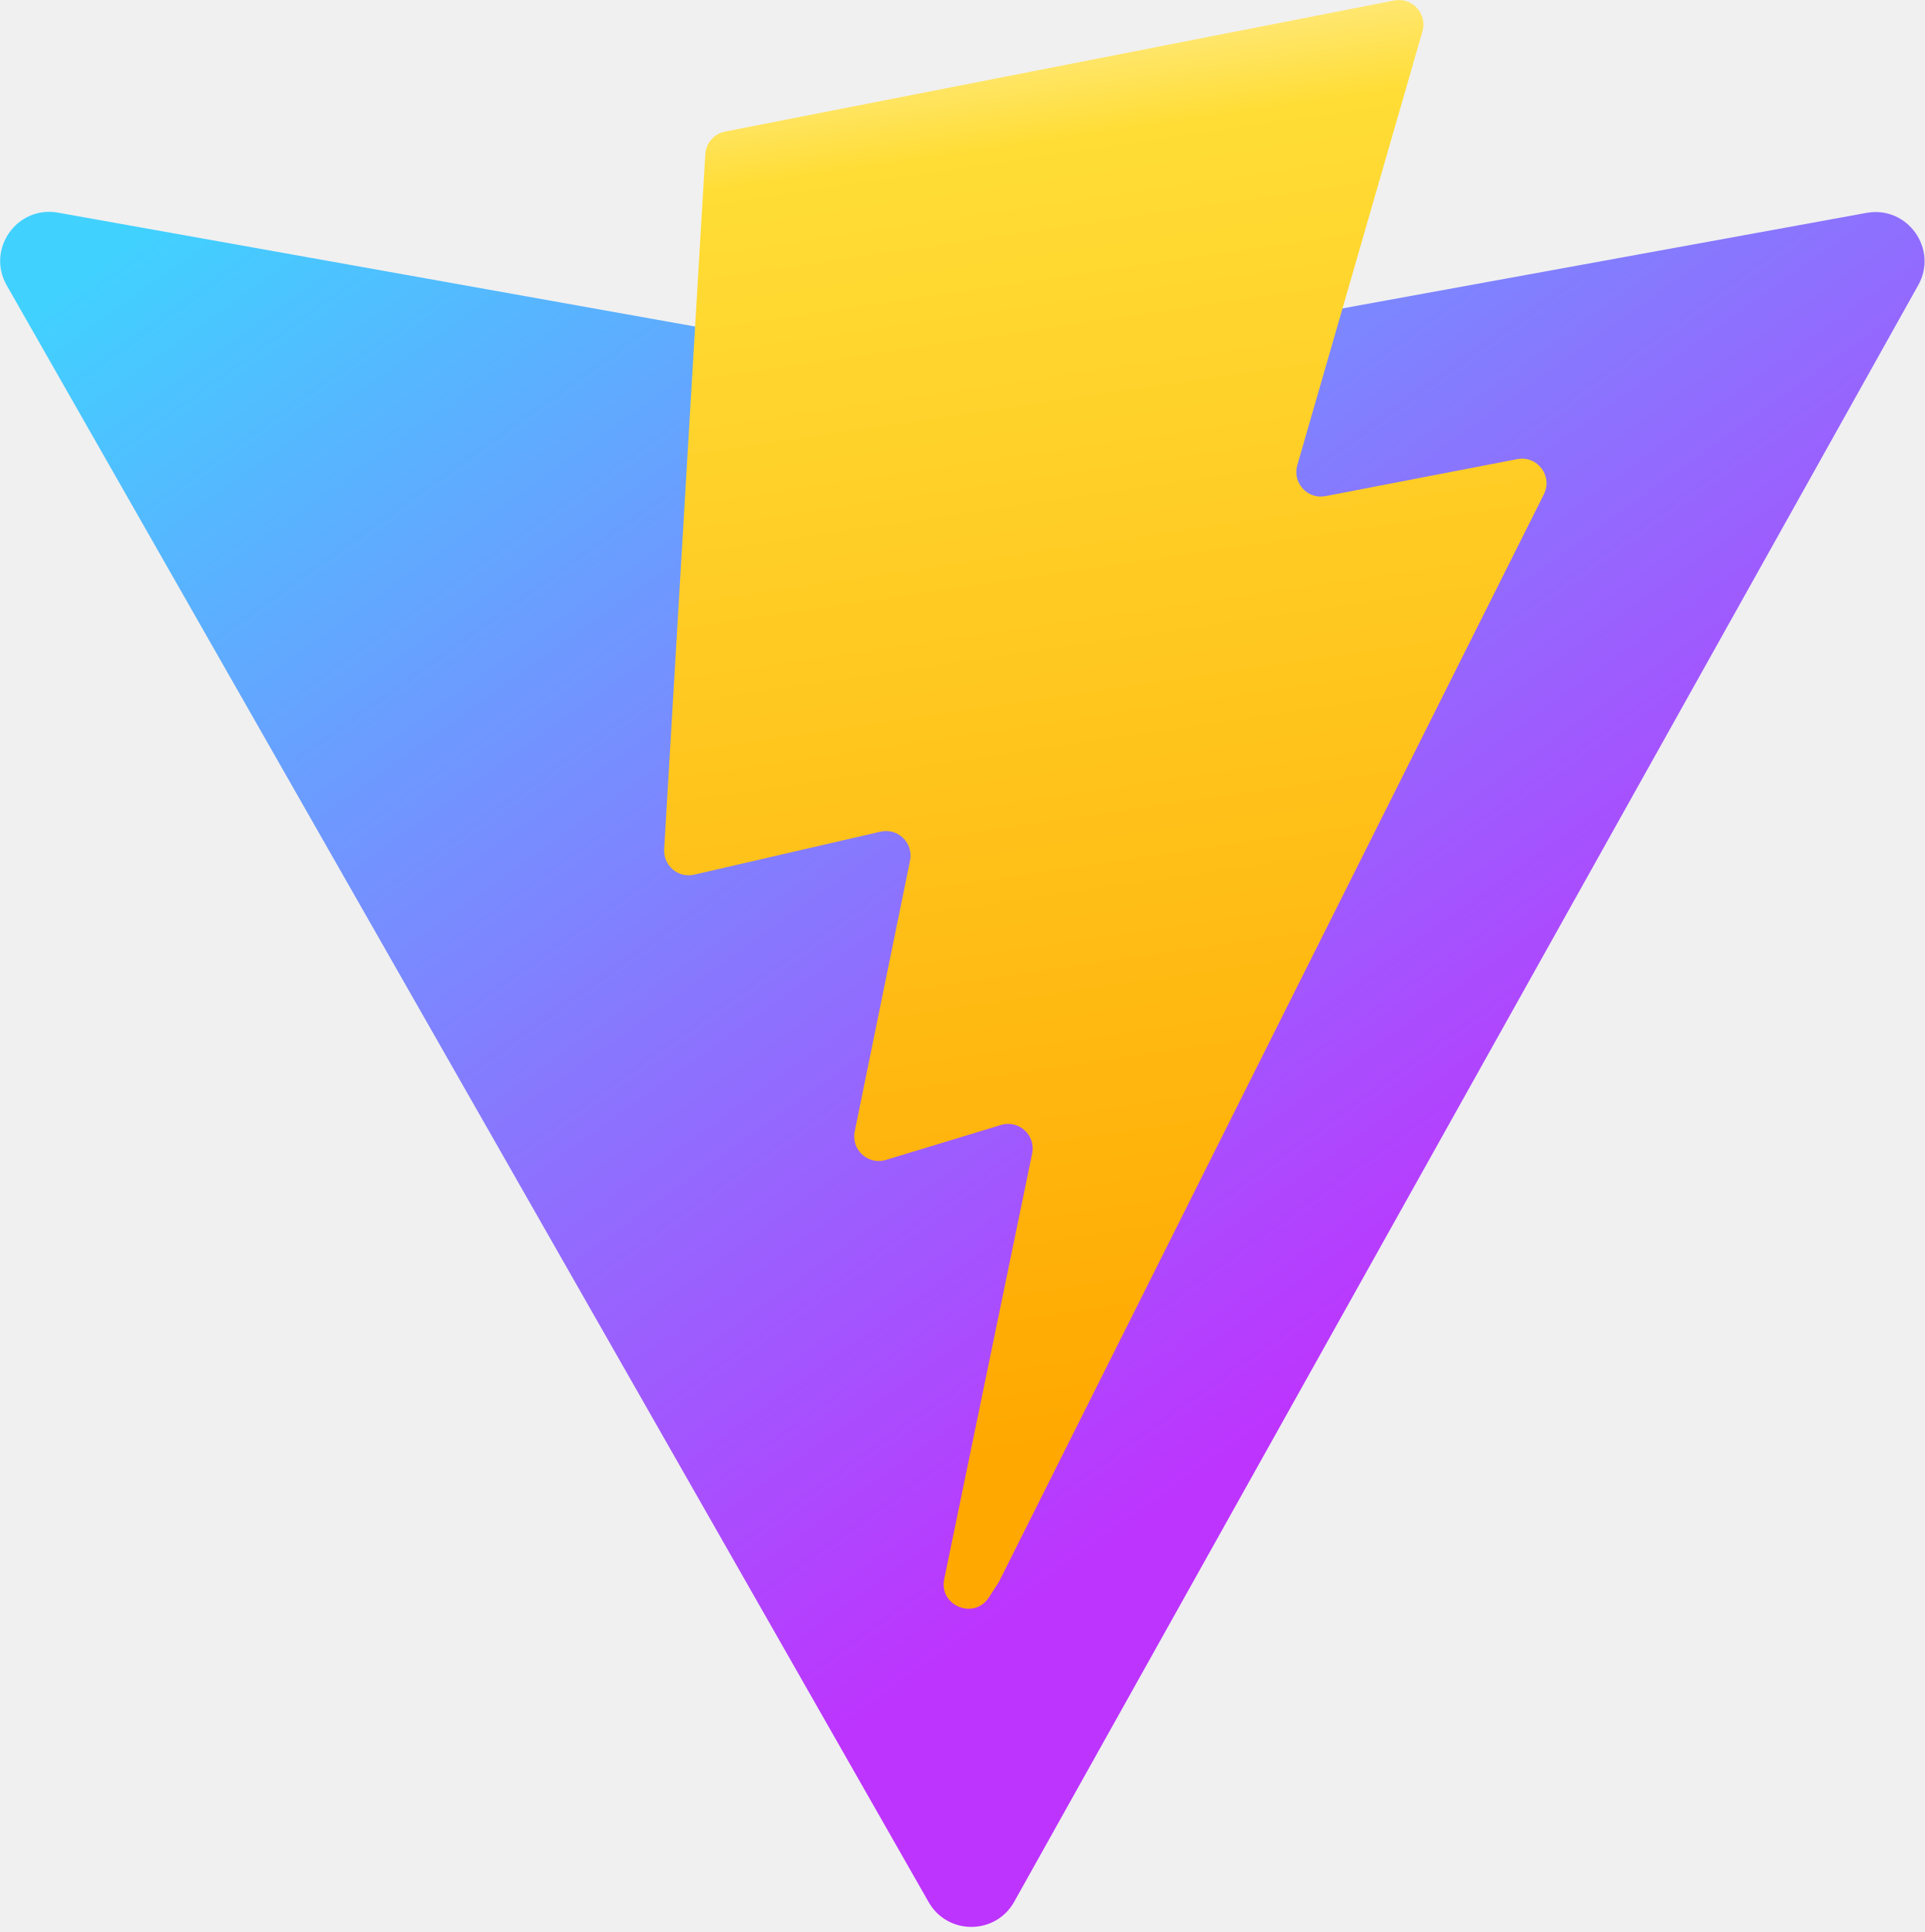
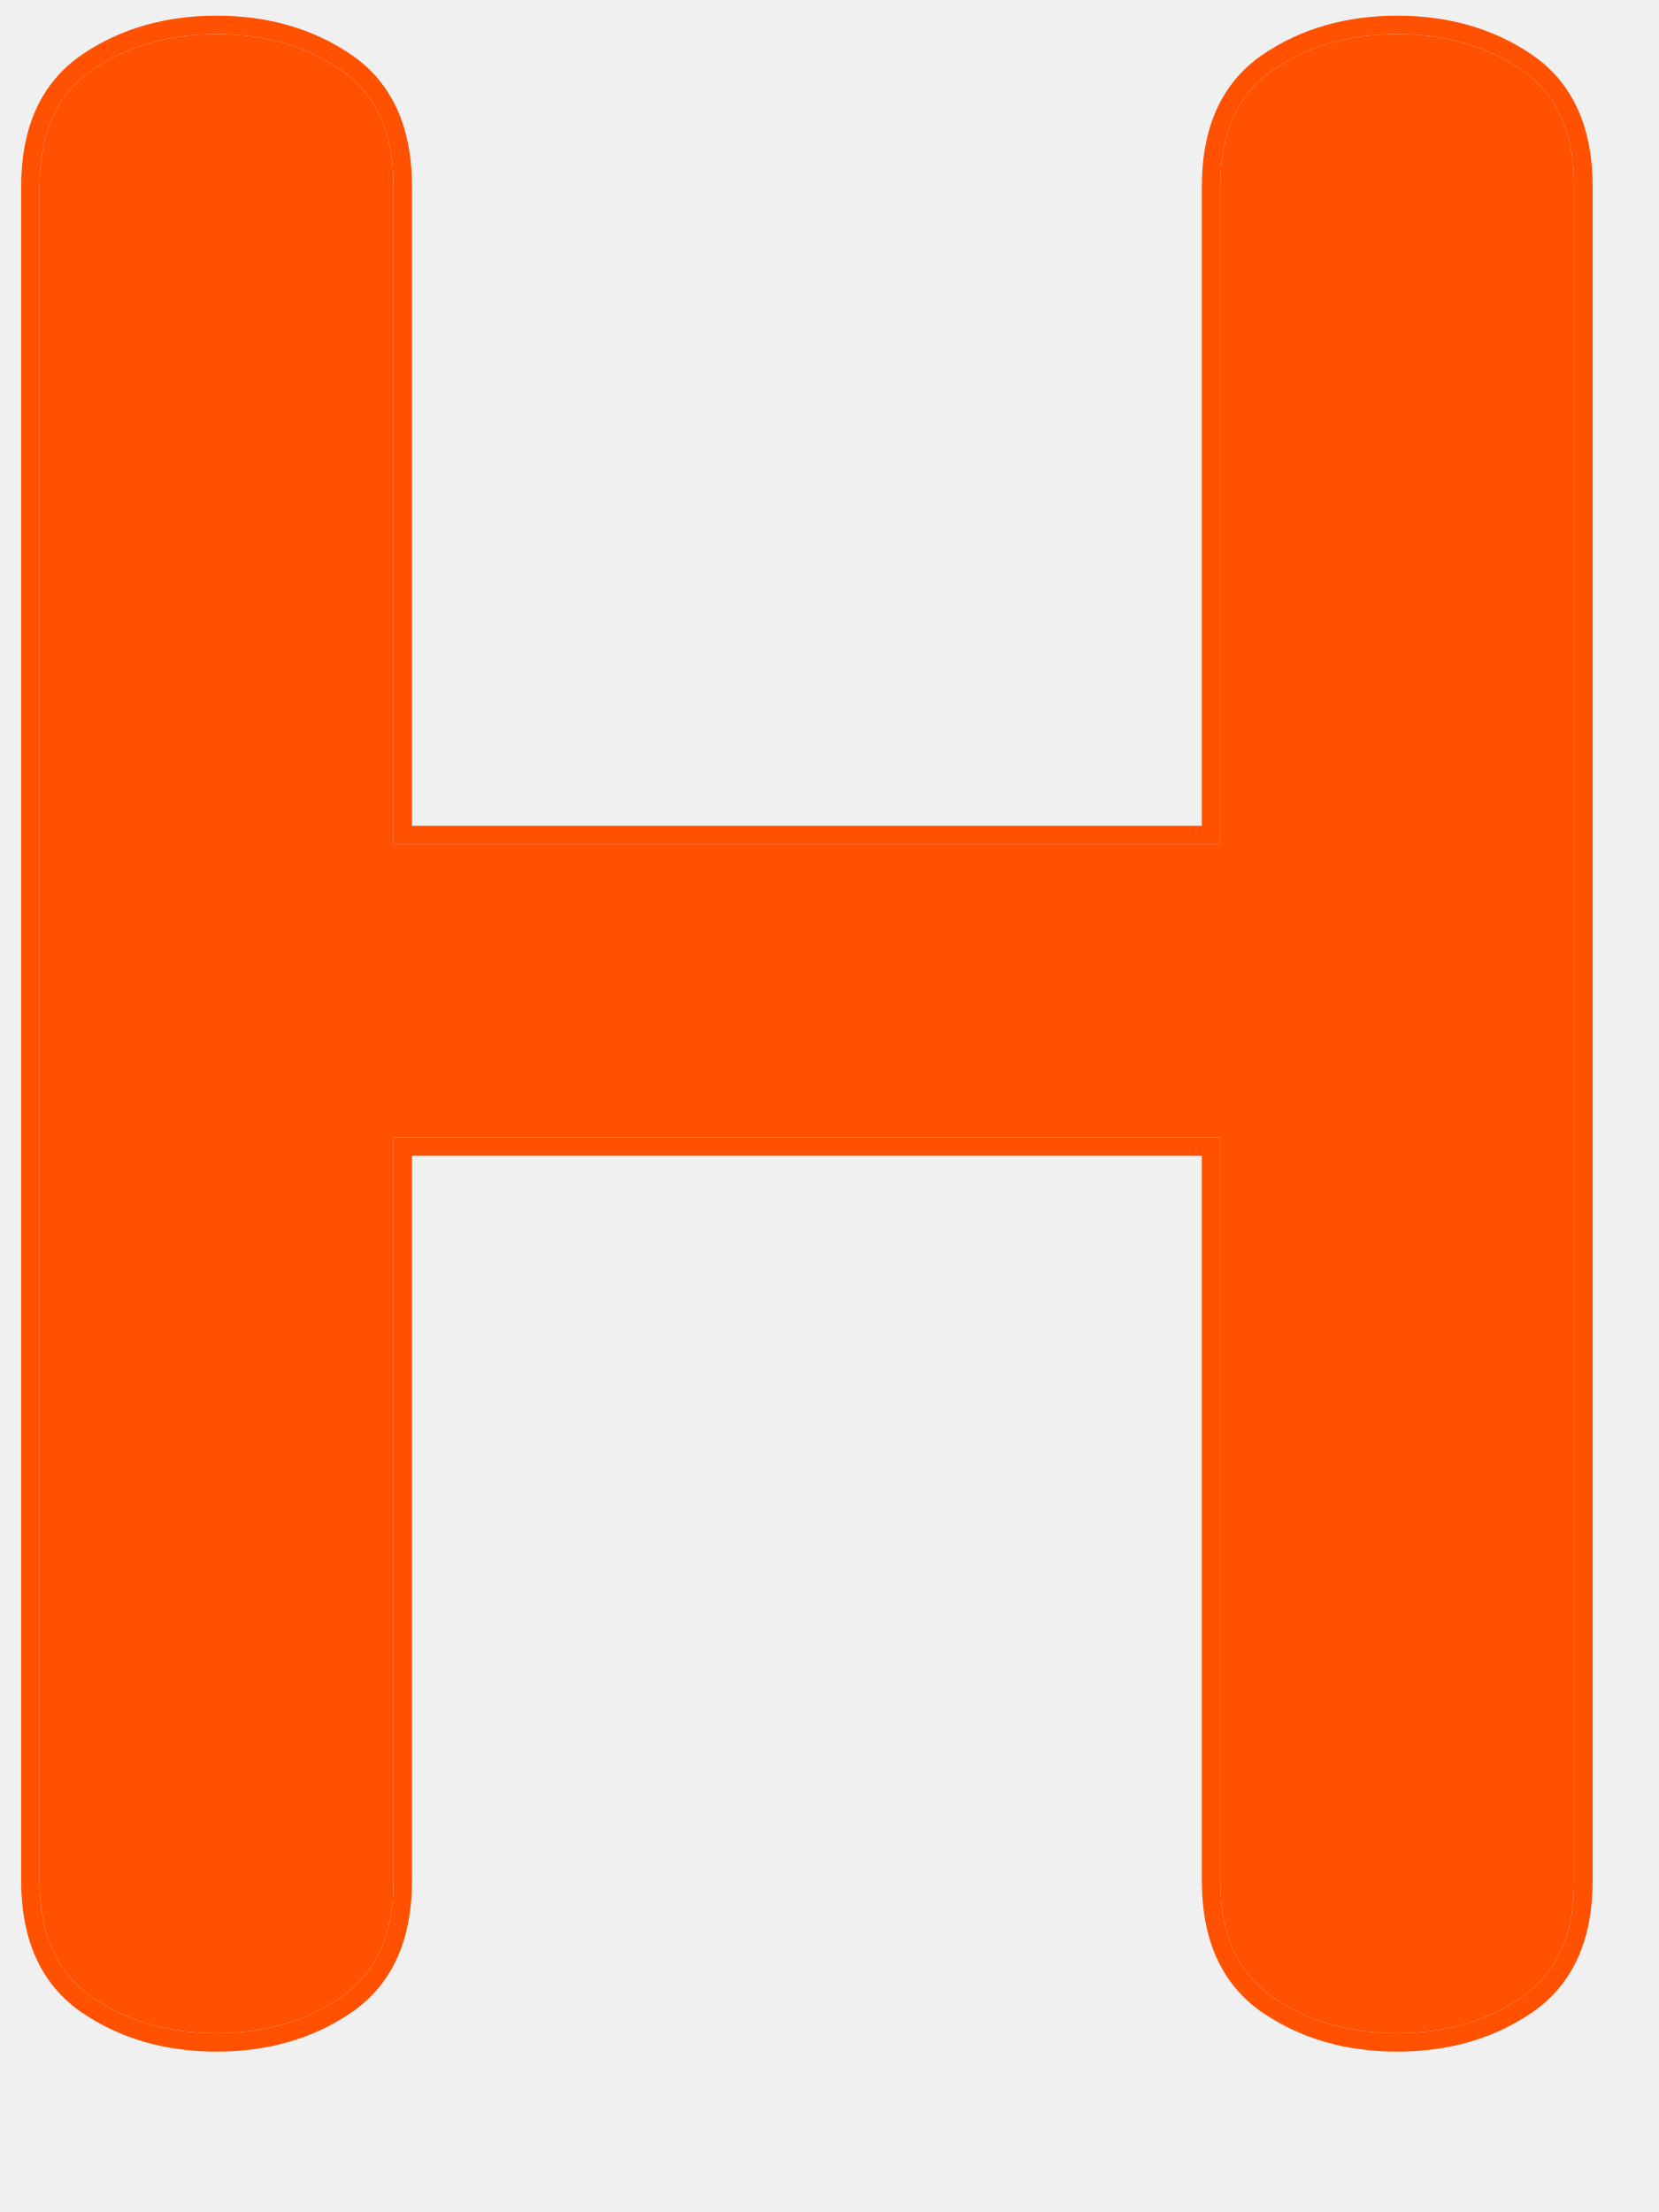
- <svg xmlns="http://www.w3.org/2000/svg" aria-hidden="true" role="img" class="iconify iconify--logos" width="31.88" height="32" preserveAspectRatio="xMidYMid meet" viewBox="0 0 256 257">
-   <defs>
-     <linearGradient id="IconifyId1813088fe1fbc01fb466" x1="-.828%" x2="57.636%" y1="7.652%" y2="78.411%">
-       <stop offset="0%" stop-color="#41D1FF" />
-       <stop offset="100%" stop-color="#BD34FE" />
-     </linearGradient>
-     <linearGradient id="IconifyId1813088fe1fbc01fb467" x1="43.376%" x2="50.316%" y1="2.242%" y2="89.03%">
-       <stop offset="0%" stop-color="#FFEA83" />
-       <stop offset="8.333%" stop-color="#FFDD35" />
-       <stop offset="100%" stop-color="#FFA800" />
-     </linearGradient>
-   </defs>
-   <path fill="url(#IconifyId1813088fe1fbc01fb466)" d="M255.153 37.938L134.897 252.976c-2.483 4.44-8.862 4.466-11.382.048L.875 37.958c-2.746-4.814 1.371-10.646 6.827-9.67l120.385 21.517a6.537 6.537 0 0 0 2.322-.004l117.867-21.483c5.438-.991 9.574 4.796 6.877 9.62Z" />
-   <path fill="url(#IconifyId1813088fe1fbc01fb467)" d="M185.432.063L96.44 17.501a3.268 3.268 0 0 0-2.634 3.014l-5.474 92.456a3.268 3.268 0 0 0 3.997 3.378l24.777-5.718c2.318-.535 4.413 1.507 3.936 3.838l-7.361 36.047c-.495 2.426 1.782 4.5 4.151 3.78l15.304-4.649c2.372-.72 4.652 1.36 4.15 3.788l-11.698 56.621c-.732 3.542 3.979 5.473 5.943 2.437l1.313-2.028l72.516-144.72c1.215-2.423-.88-5.186-3.54-4.672l-25.505 4.922c-2.396.462-4.435-1.77-3.759-4.114l16.646-57.705c.677-2.35-1.37-4.583-3.769-4.113Z" />
+ <svg xmlns="http://www.w3.org/2000/svg" width="9" height="12" viewBox="0 0 9 12" fill="none">
+   <mask id="path-1-outside-1_359_46" maskUnits="userSpaceOnUse" x="0" y="0" width="9" height="12" fill="black">
+     <rect fill="white" width="9" height="12" />
+     <path d="M1.175 0.185C1.435 0.185 1.66 0.25 1.85 0.38C2.04 0.51 2.135 0.72 2.135 1.01V4.58H6.62V1.01C6.62 0.72 6.715 0.51 6.905 0.38C7.095 0.25 7.32 0.185 7.58 0.185C7.84 0.185 8.065 0.25 8.255 0.38C8.445 0.51 8.54 0.72 8.54 1.01V10.205C8.54 10.495 8.445 10.705 8.255 10.835C8.065 10.965 7.84 11.03 7.58 11.03C7.32 11.03 7.095 10.965 6.905 10.835C6.715 10.705 6.62 10.495 6.62 10.205V6.17H2.135V10.205C2.135 10.495 2.04 10.705 1.85 10.835C1.66 10.965 1.435 11.03 1.175 11.03C0.915 11.03 0.69 10.965 0.5 10.835C0.31 10.705 0.215 10.495 0.215 10.205V1.01C0.215 0.72 0.31 0.51 0.5 0.38C0.69 0.25 0.915 0.185 1.175 0.185Z" />
+   </mask>
+   <path d="M1.175 0.185C1.435 0.185 1.66 0.25 1.85 0.38C2.04 0.51 2.135 0.72 2.135 1.01V4.58H6.62V1.01C6.62 0.72 6.715 0.51 6.905 0.38C7.095 0.25 7.32 0.185 7.58 0.185C7.84 0.185 8.065 0.25 8.255 0.38C8.445 0.51 8.54 0.72 8.54 1.01V10.205C8.54 10.495 8.445 10.705 8.255 10.835C8.065 10.965 7.84 11.03 7.58 11.03C7.32 11.03 7.095 10.965 6.905 10.835C6.715 10.705 6.62 10.495 6.62 10.205V6.17H2.135V10.205C2.135 10.495 2.04 10.705 1.85 10.835C1.66 10.965 1.435 11.03 1.175 11.03C0.915 11.03 0.69 10.965 0.5 10.835C0.31 10.705 0.215 10.495 0.215 10.205V1.01C0.215 0.72 0.31 0.51 0.5 0.38C0.69 0.25 0.915 0.185 1.175 0.185Z" fill="#FF5100" />
+   <path d="M1.85 0.38L1.794 0.463L1.794 0.463L1.85 0.38ZM2.135 4.58H2.035V4.68H2.135V4.58ZM6.62 4.58V4.68H6.72V4.58H6.62ZM6.905 0.38L6.961 0.463L6.961 0.463L6.905 0.38ZM8.255 0.38L8.199 0.463L8.199 0.463L8.255 0.38ZM8.255 10.835L8.199 10.752L8.199 10.752L8.255 10.835ZM6.905 10.835L6.961 10.752L6.961 10.752L6.905 10.835ZM6.62 6.17H6.72V6.07H6.62V6.17ZM2.135 6.17V6.07H2.035V6.17H2.135ZM1.85 10.835L1.906 10.918L1.906 10.918L1.85 10.835ZM0.5 10.835L0.556 10.752L0.556 10.752L0.5 10.835ZM0.5 0.38L0.556 0.463L0.556 0.463L0.5 0.38ZM1.175 0.285C1.418 0.285 1.622 0.345 1.794 0.463L1.906 0.297C1.698 0.155 1.452 0.085 1.175 0.085V0.285ZM1.794 0.463C1.949 0.569 2.035 0.743 2.035 1.01H2.235C2.235 0.697 2.131 0.451 1.906 0.297L1.794 0.463ZM2.035 1.01V4.58H2.235V1.01H2.035ZM2.135 4.68H6.62V4.48H2.135V4.68ZM6.72 4.58V1.01H6.52V4.58H6.72ZM6.72 1.01C6.72 0.743 6.806 0.569 6.961 0.463L6.849 0.297C6.624 0.451 6.52 0.697 6.52 1.01H6.72ZM6.961 0.463C7.133 0.345 7.337 0.285 7.58 0.285V0.085C7.303 0.085 7.057 0.155 6.849 0.297L6.961 0.463ZM7.58 0.285C7.823 0.285 8.027 0.345 8.199 0.463L8.311 0.297C8.103 0.155 7.857 0.085 7.58 0.085V0.285ZM8.199 0.463C8.354 0.569 8.44 0.743 8.44 1.01H8.64C8.64 0.697 8.536 0.451 8.311 0.297L8.199 0.463ZM8.44 1.01V10.205H8.64V1.01H8.44ZM8.44 10.205C8.44 10.472 8.354 10.646 8.199 10.752L8.311 10.918C8.536 10.764 8.64 10.518 8.64 10.205H8.44ZM8.199 10.752C8.027 10.87 7.823 10.93 7.58 10.93V11.13C7.857 11.13 8.103 11.06 8.311 10.918L8.199 10.752ZM7.58 10.93C7.337 10.93 7.133 10.87 6.961 10.752L6.849 10.918C7.057 11.06 7.303 11.13 7.58 11.13V10.93ZM6.961 10.752C6.806 10.646 6.72 10.472 6.72 10.205H6.52C6.52 10.518 6.624 10.764 6.849 10.918L6.961 10.752ZM6.72 10.205V6.17H6.52V10.205H6.72ZM6.62 6.07H2.135V6.27H6.62V6.07ZM2.035 6.17V10.205H2.235V6.17H2.035ZM2.035 10.205C2.035 10.472 1.949 10.646 1.794 10.752L1.906 10.918C2.131 10.764 2.235 10.518 2.235 10.205H2.035ZM1.794 10.752C1.622 10.87 1.418 10.93 1.175 10.93V11.13C1.452 11.13 1.698 11.06 1.906 10.918L1.794 10.752ZM1.175 10.93C0.932 10.93 0.728 10.87 0.556 10.752L0.444 10.918C0.652 11.06 0.898 11.13 1.175 11.13V10.93ZM0.556 10.752C0.401 10.646 0.315 10.472 0.315 10.205H0.115C0.115 10.518 0.219 10.764 0.444 10.918L0.556 10.752ZM0.315 10.205V1.01H0.115V10.205H0.315ZM0.315 1.01C0.315 0.743 0.401 0.569 0.556 0.463L0.444 0.297C0.219 0.451 0.115 0.697 0.115 1.01H0.315ZM0.556 0.463C0.728 0.345 0.932 0.285 1.175 0.285V0.085C0.898 0.085 0.652 0.155 0.444 0.297L0.556 0.463Z" fill="#FF5100" mask="url(#path-1-outside-1_359_46)" />
</svg>
